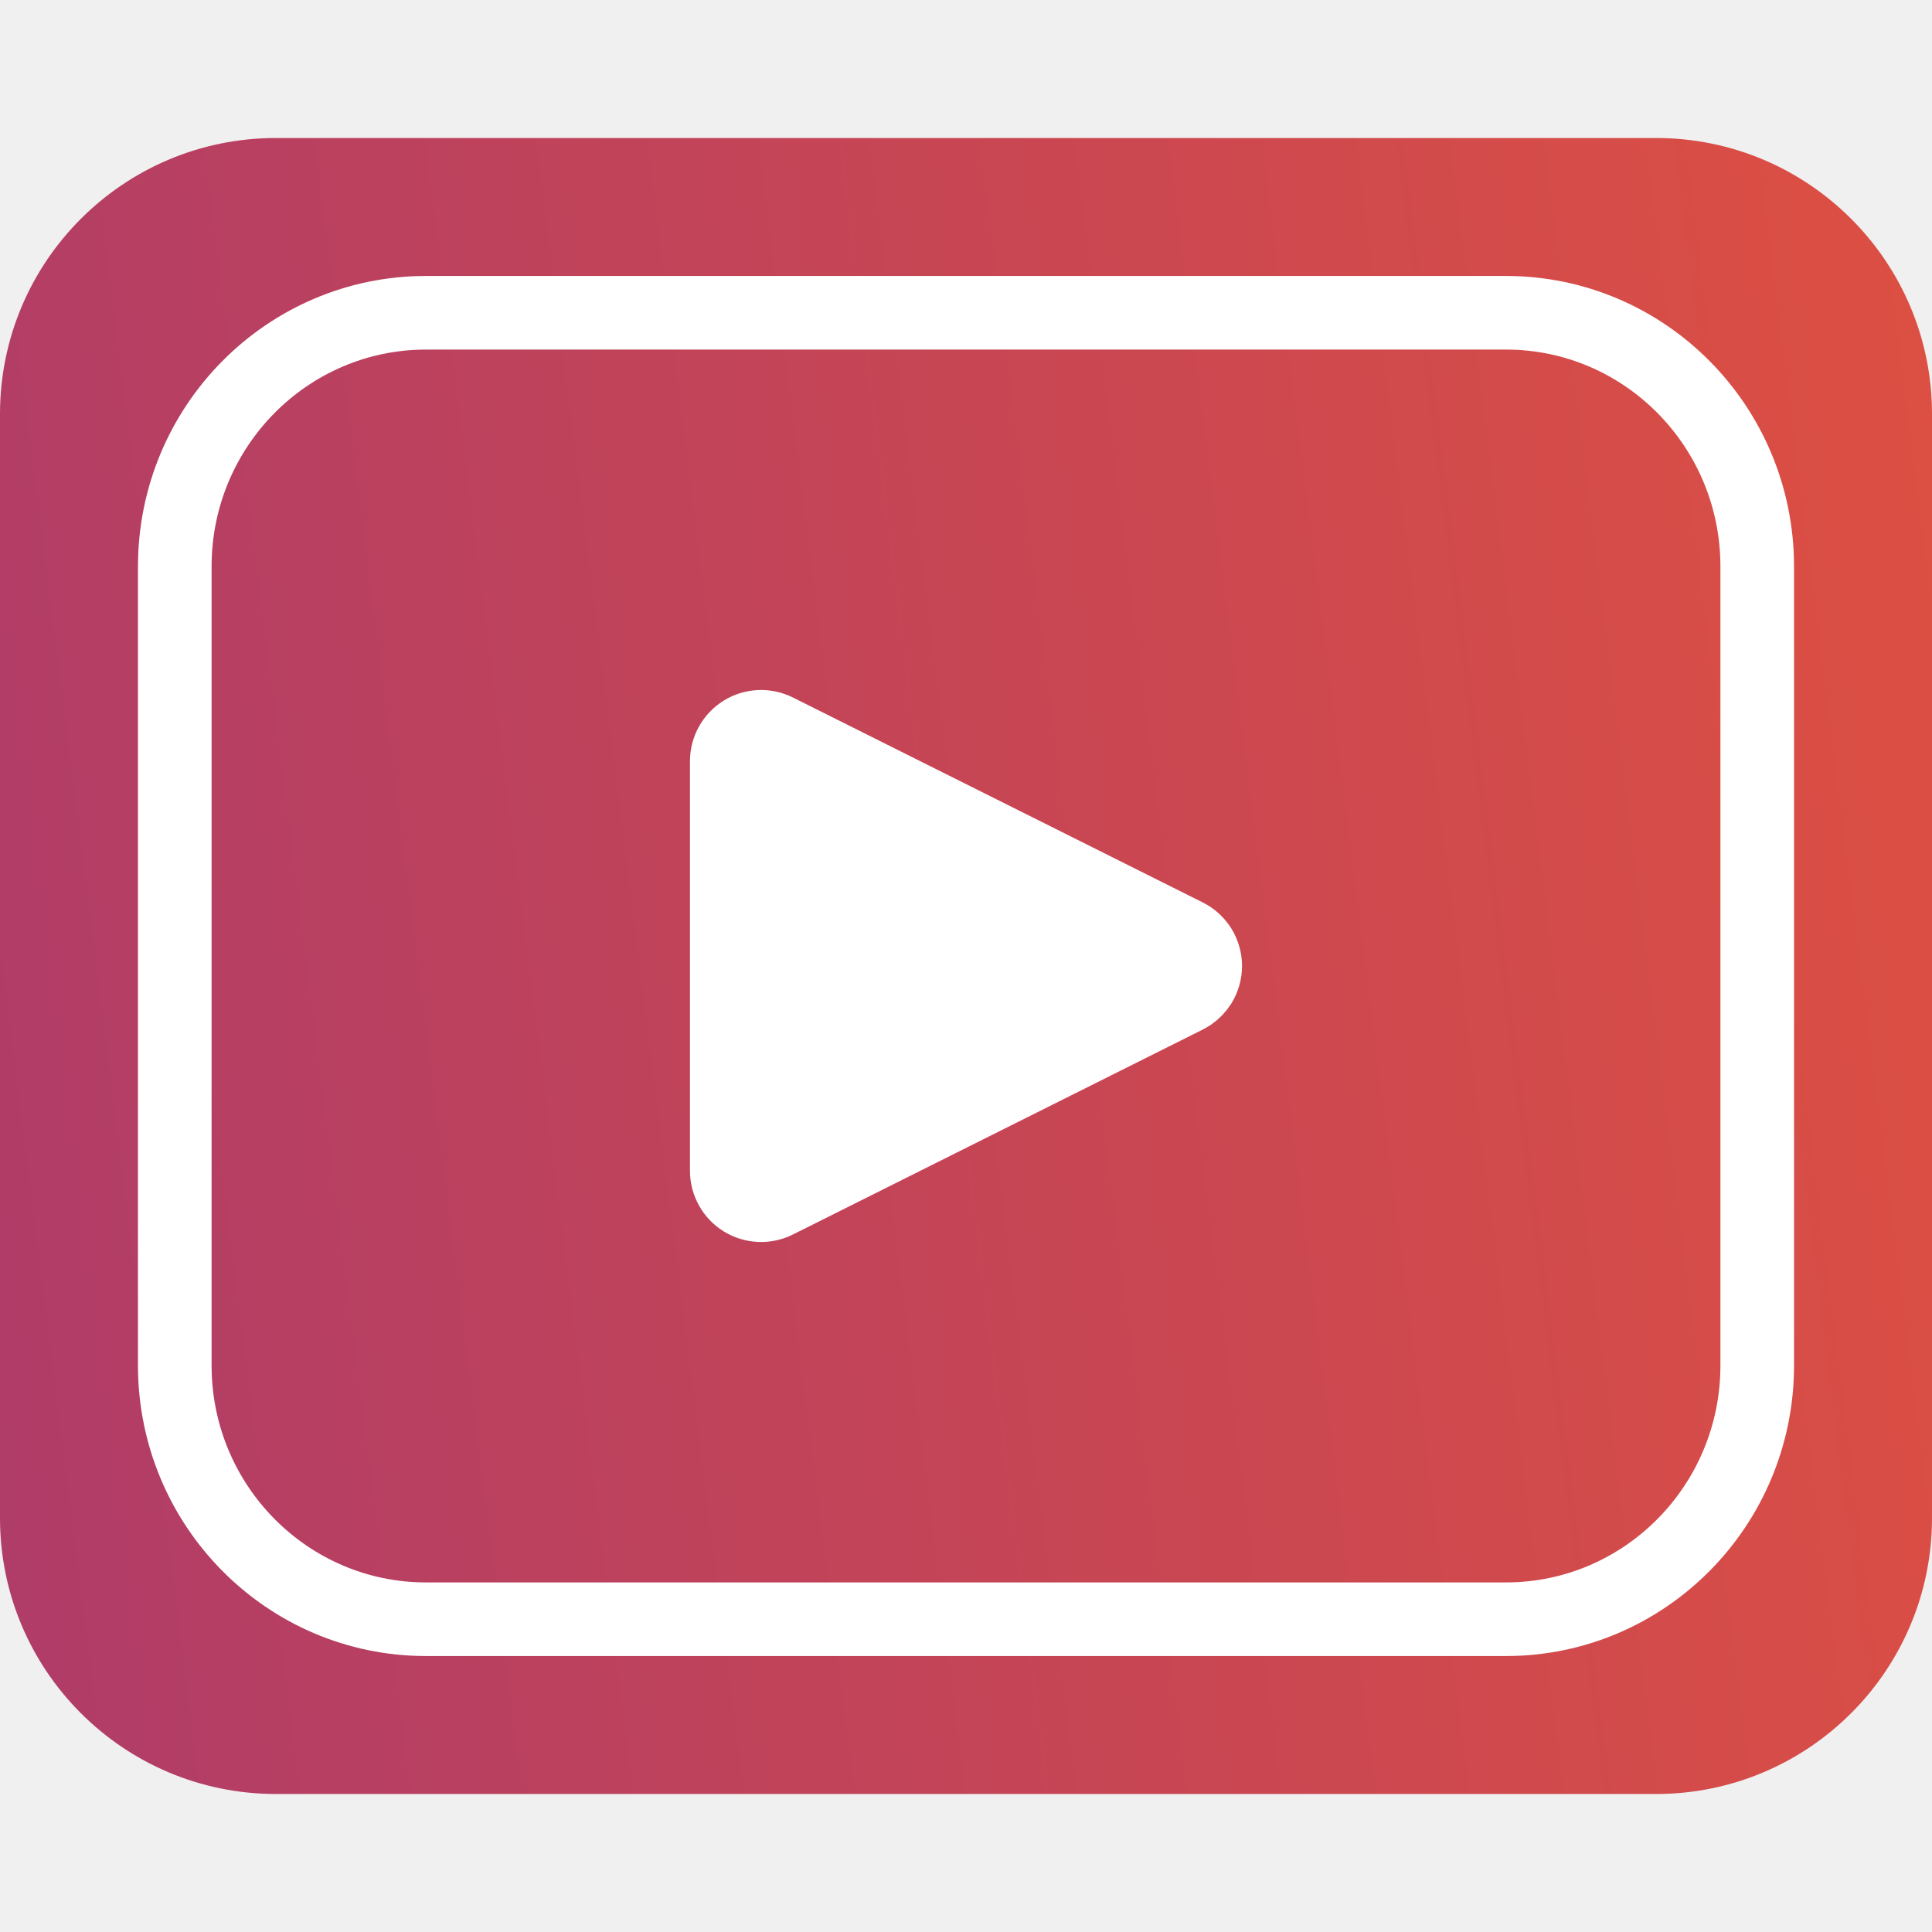
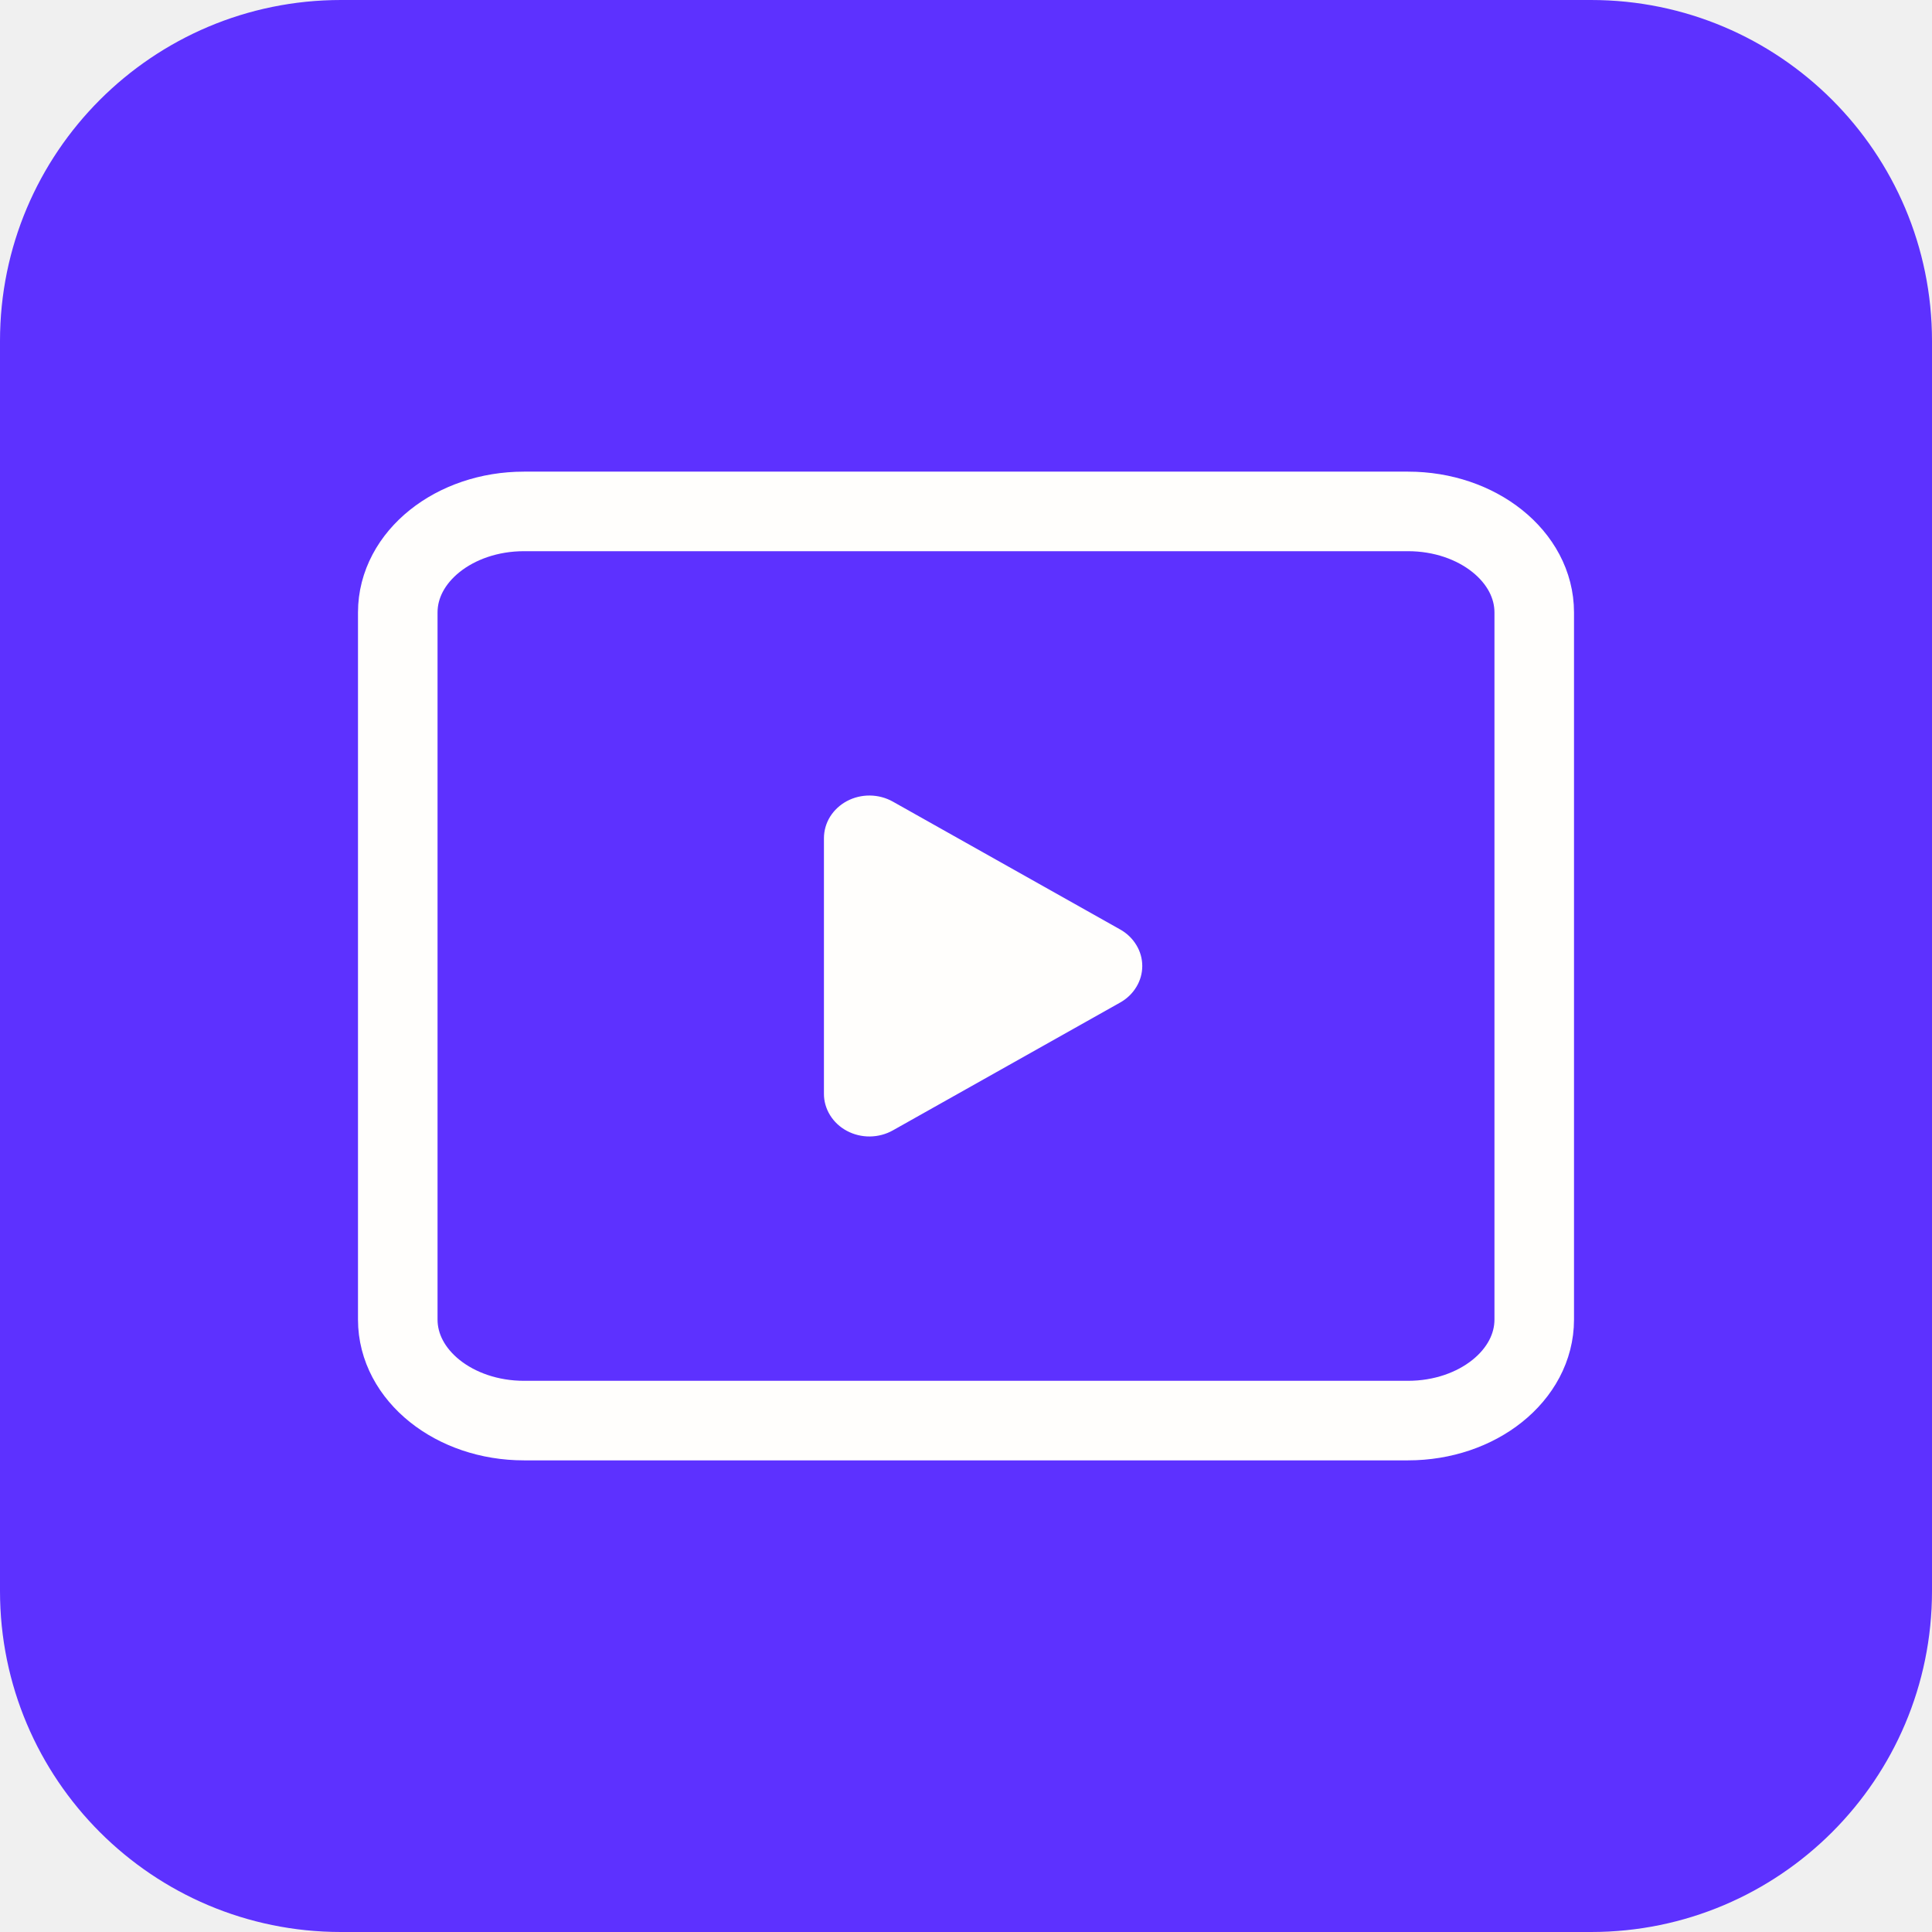
- <svg xmlns="http://www.w3.org/2000/svg" width="24" height="24" viewBox="0 0 28 24" style="color: transparent;" fill="none">
-   <rect width="28" height="24" rx="4" fill="url(#paint0_linear_5148_23476)" />
-   <path d="M11.008 8.534C11.092 8.53 11.177 8.548 11.253 8.586L17.192 11.556C17.275 11.597 17.344 11.661 17.393 11.739C17.441 11.818 17.467 11.908 17.467 12C17.467 12.092 17.441 12.182 17.393 12.261C17.356 12.319 17.308 12.37 17.252 12.409L17.192 12.444L11.253 15.414C11.177 15.452 11.092 15.47 11.008 15.466C10.923 15.462 10.841 15.437 10.77 15.393C10.697 15.348 10.638 15.286 10.597 15.212C10.555 15.138 10.533 15.054 10.533 14.97V9.03C10.533 8.946 10.555 8.862 10.597 8.788C10.638 8.714 10.697 8.652 10.77 8.607C10.841 8.563 10.923 8.538 11.008 8.534Z" fill="white" stroke="white" stroke-width="1.067" stroke-linecap="round" stroke-linejoin="round" />
-   <path d="M6.174 2.533H21.826C23.832 2.533 25.467 4.176 25.467 6.211V17.789C25.467 19.824 23.832 21.467 21.826 21.467H6.174C4.168 21.467 2.533 19.824 2.533 17.789V6.211C2.533 4.176 4.168 2.533 6.174 2.533Z" stroke="white" stroke-width="1.067" stroke-linecap="round" stroke-linejoin="round" />
-   <defs>
-     <linearGradient id="paint0_linear_5148_23476" x1="-2" y1="31.044" x2="37.576" y2="26.07" gradientUnits="userSpaceOnUse">
-       <stop stop-color="#AB3A6C" />
-       <stop offset="1" stop-color="#E6533A" />
-     </linearGradient>
-   </defs>
+ <svg xmlns="http://www.w3.org/2000/svg" width="34" height="34" viewBox="0 0 34 34" fill="none">
+   <rect width="34" height="34" rx="6" fill="#5D31FF" />
+   <path d="M24.778 9H9.222C7.995 9 7 9.796 7 10.778V23.222C7 24.204 7.995 25 9.222 25H24.778C26.005 25 27 24.204 27 23.222V10.778C27 9.796 26.005 9 24.778 9Z" stroke="#FFFEFC" stroke-width="1.4" stroke-linecap="round" stroke-linejoin="round" />
+   <path d="M14.5 14.752C14.5 14.619 14.537 14.488 14.608 14.373C14.68 14.258 14.782 14.163 14.906 14.097C15.029 14.032 15.169 13.998 15.311 14C15.453 14.002 15.592 14.039 15.714 14.108L19.711 16.356C19.83 16.422 19.929 16.517 19.997 16.63C20.066 16.742 20.102 16.87 20.102 17C20.102 17.13 20.066 17.258 19.997 17.37C19.929 17.483 19.83 17.578 19.711 17.644L15.714 19.892C15.592 19.961 15.453 19.998 15.311 20C15.169 20.002 15.029 19.968 14.905 19.902C14.782 19.837 14.679 19.741 14.608 19.626C14.537 19.511 14.499 19.38 14.5 19.247V14.752Z" fill="#FFFEFC" />
</svg>
